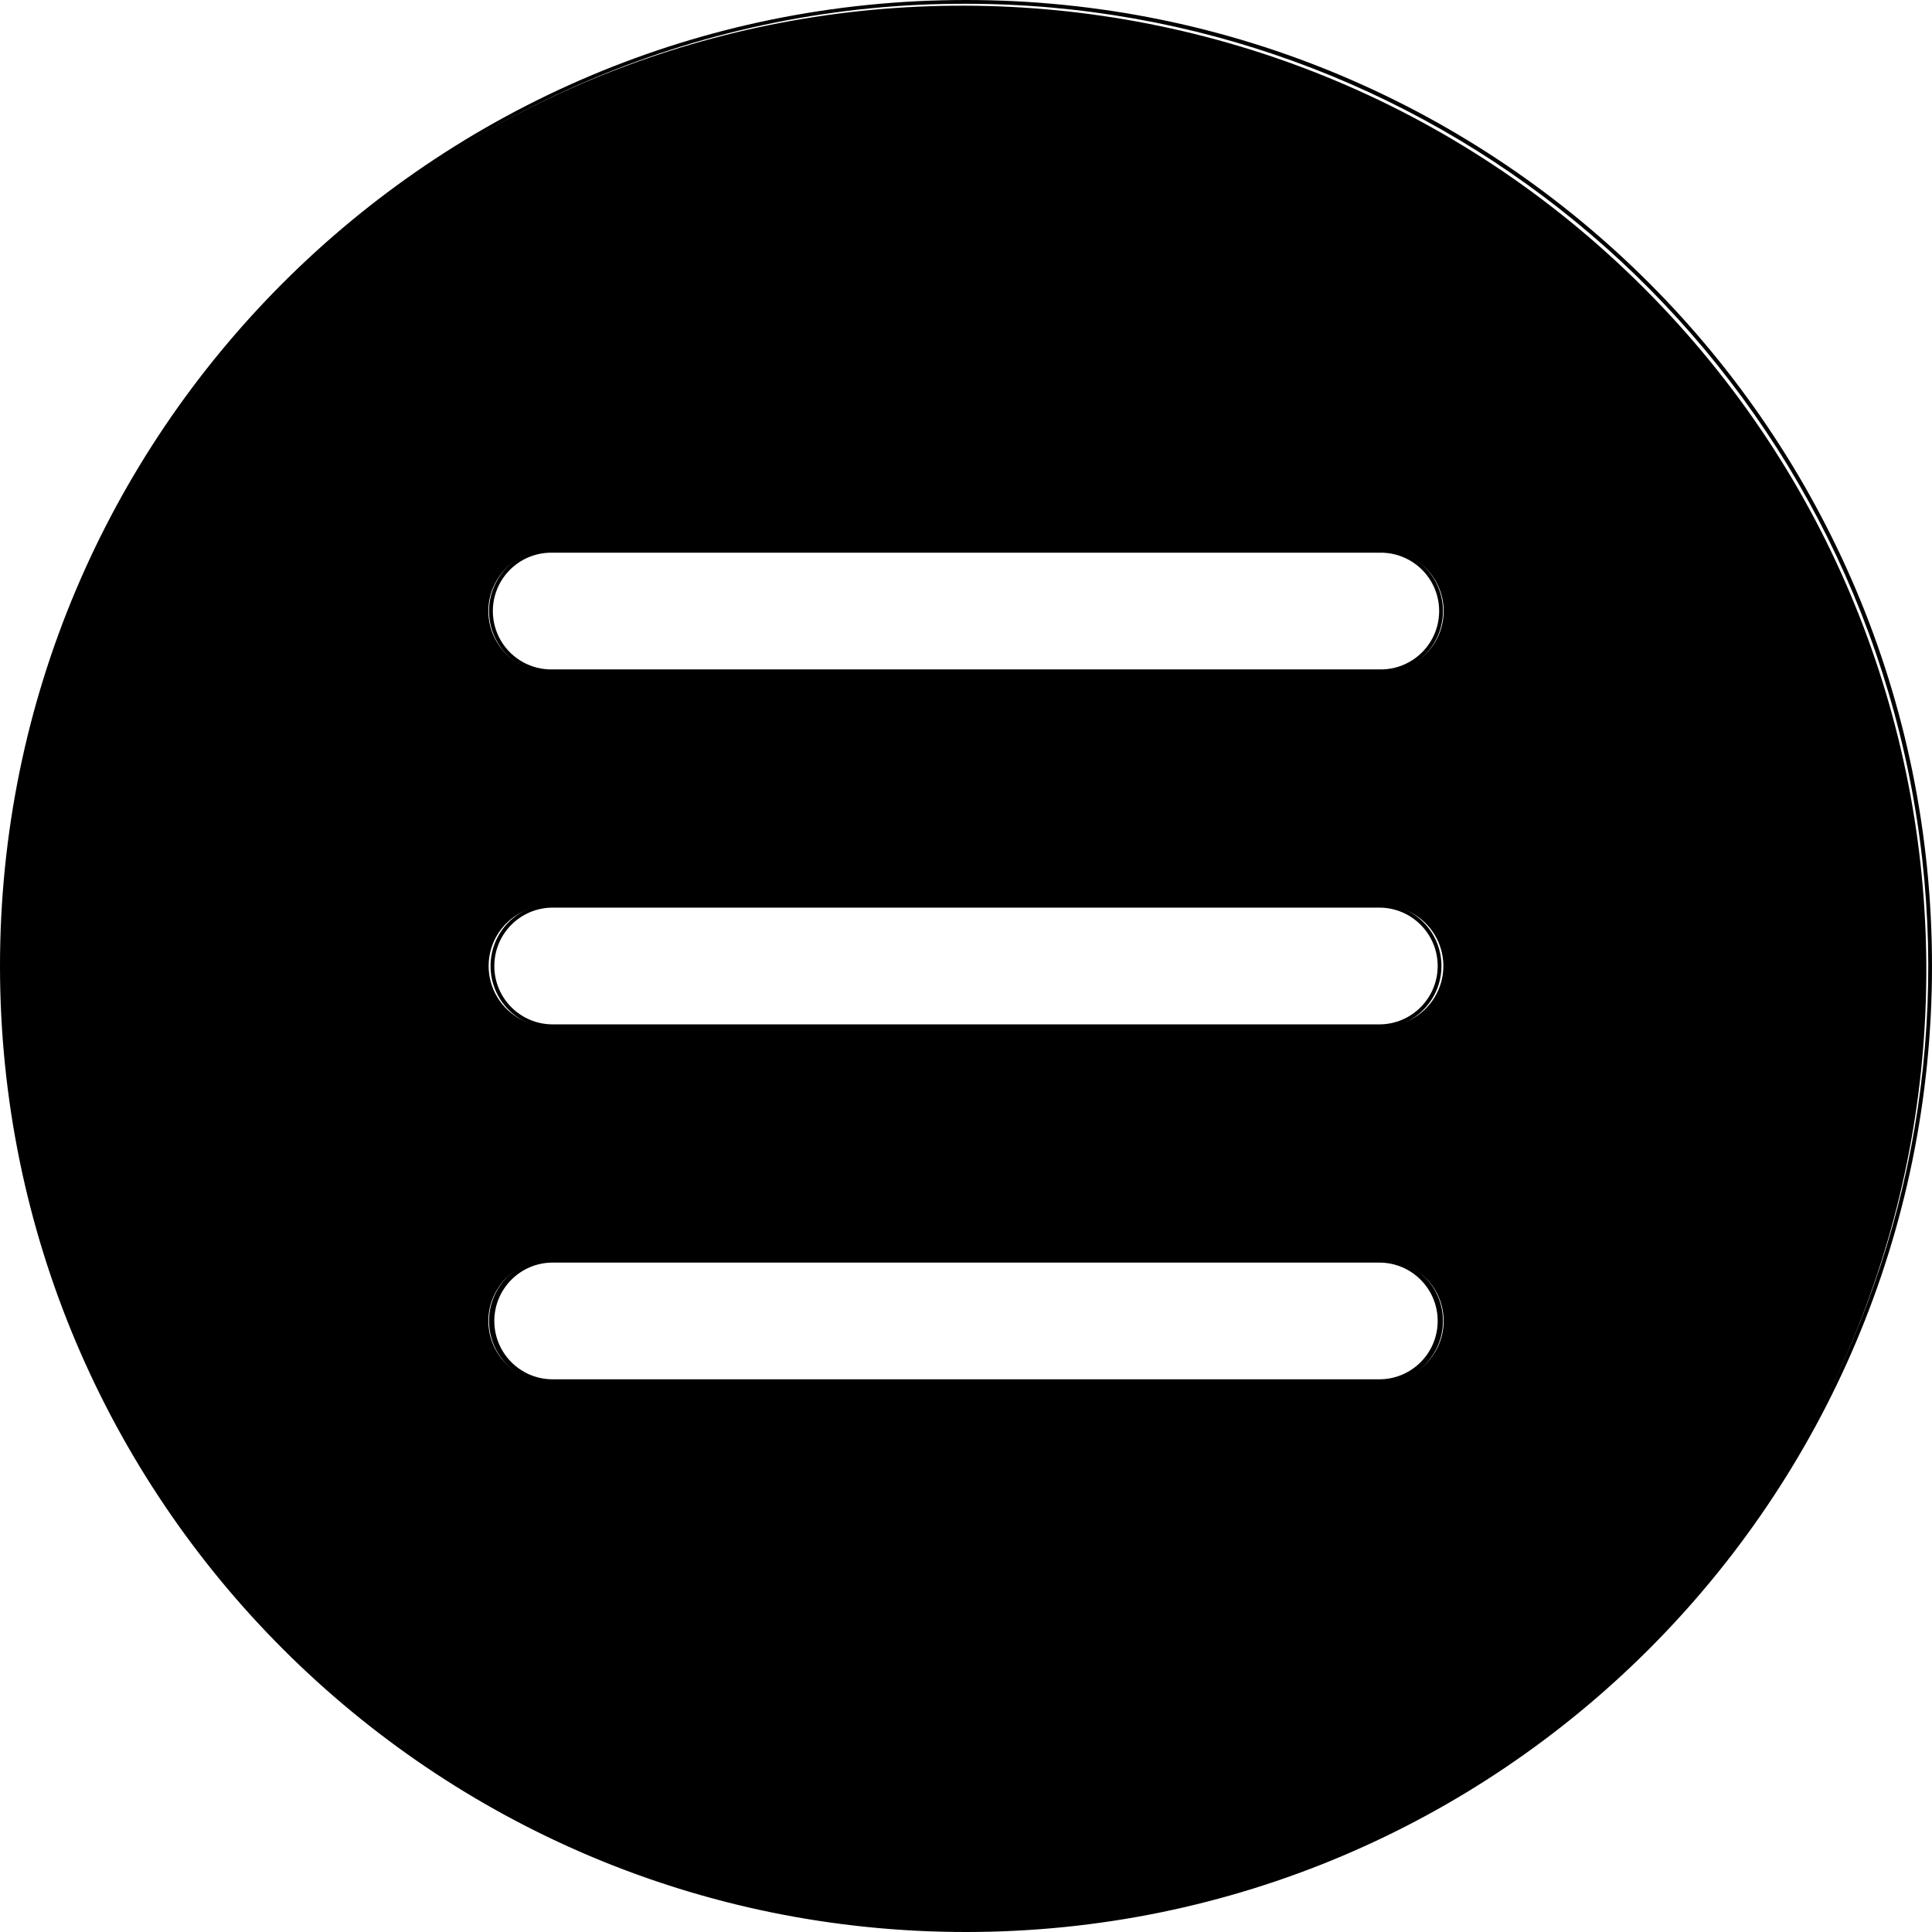
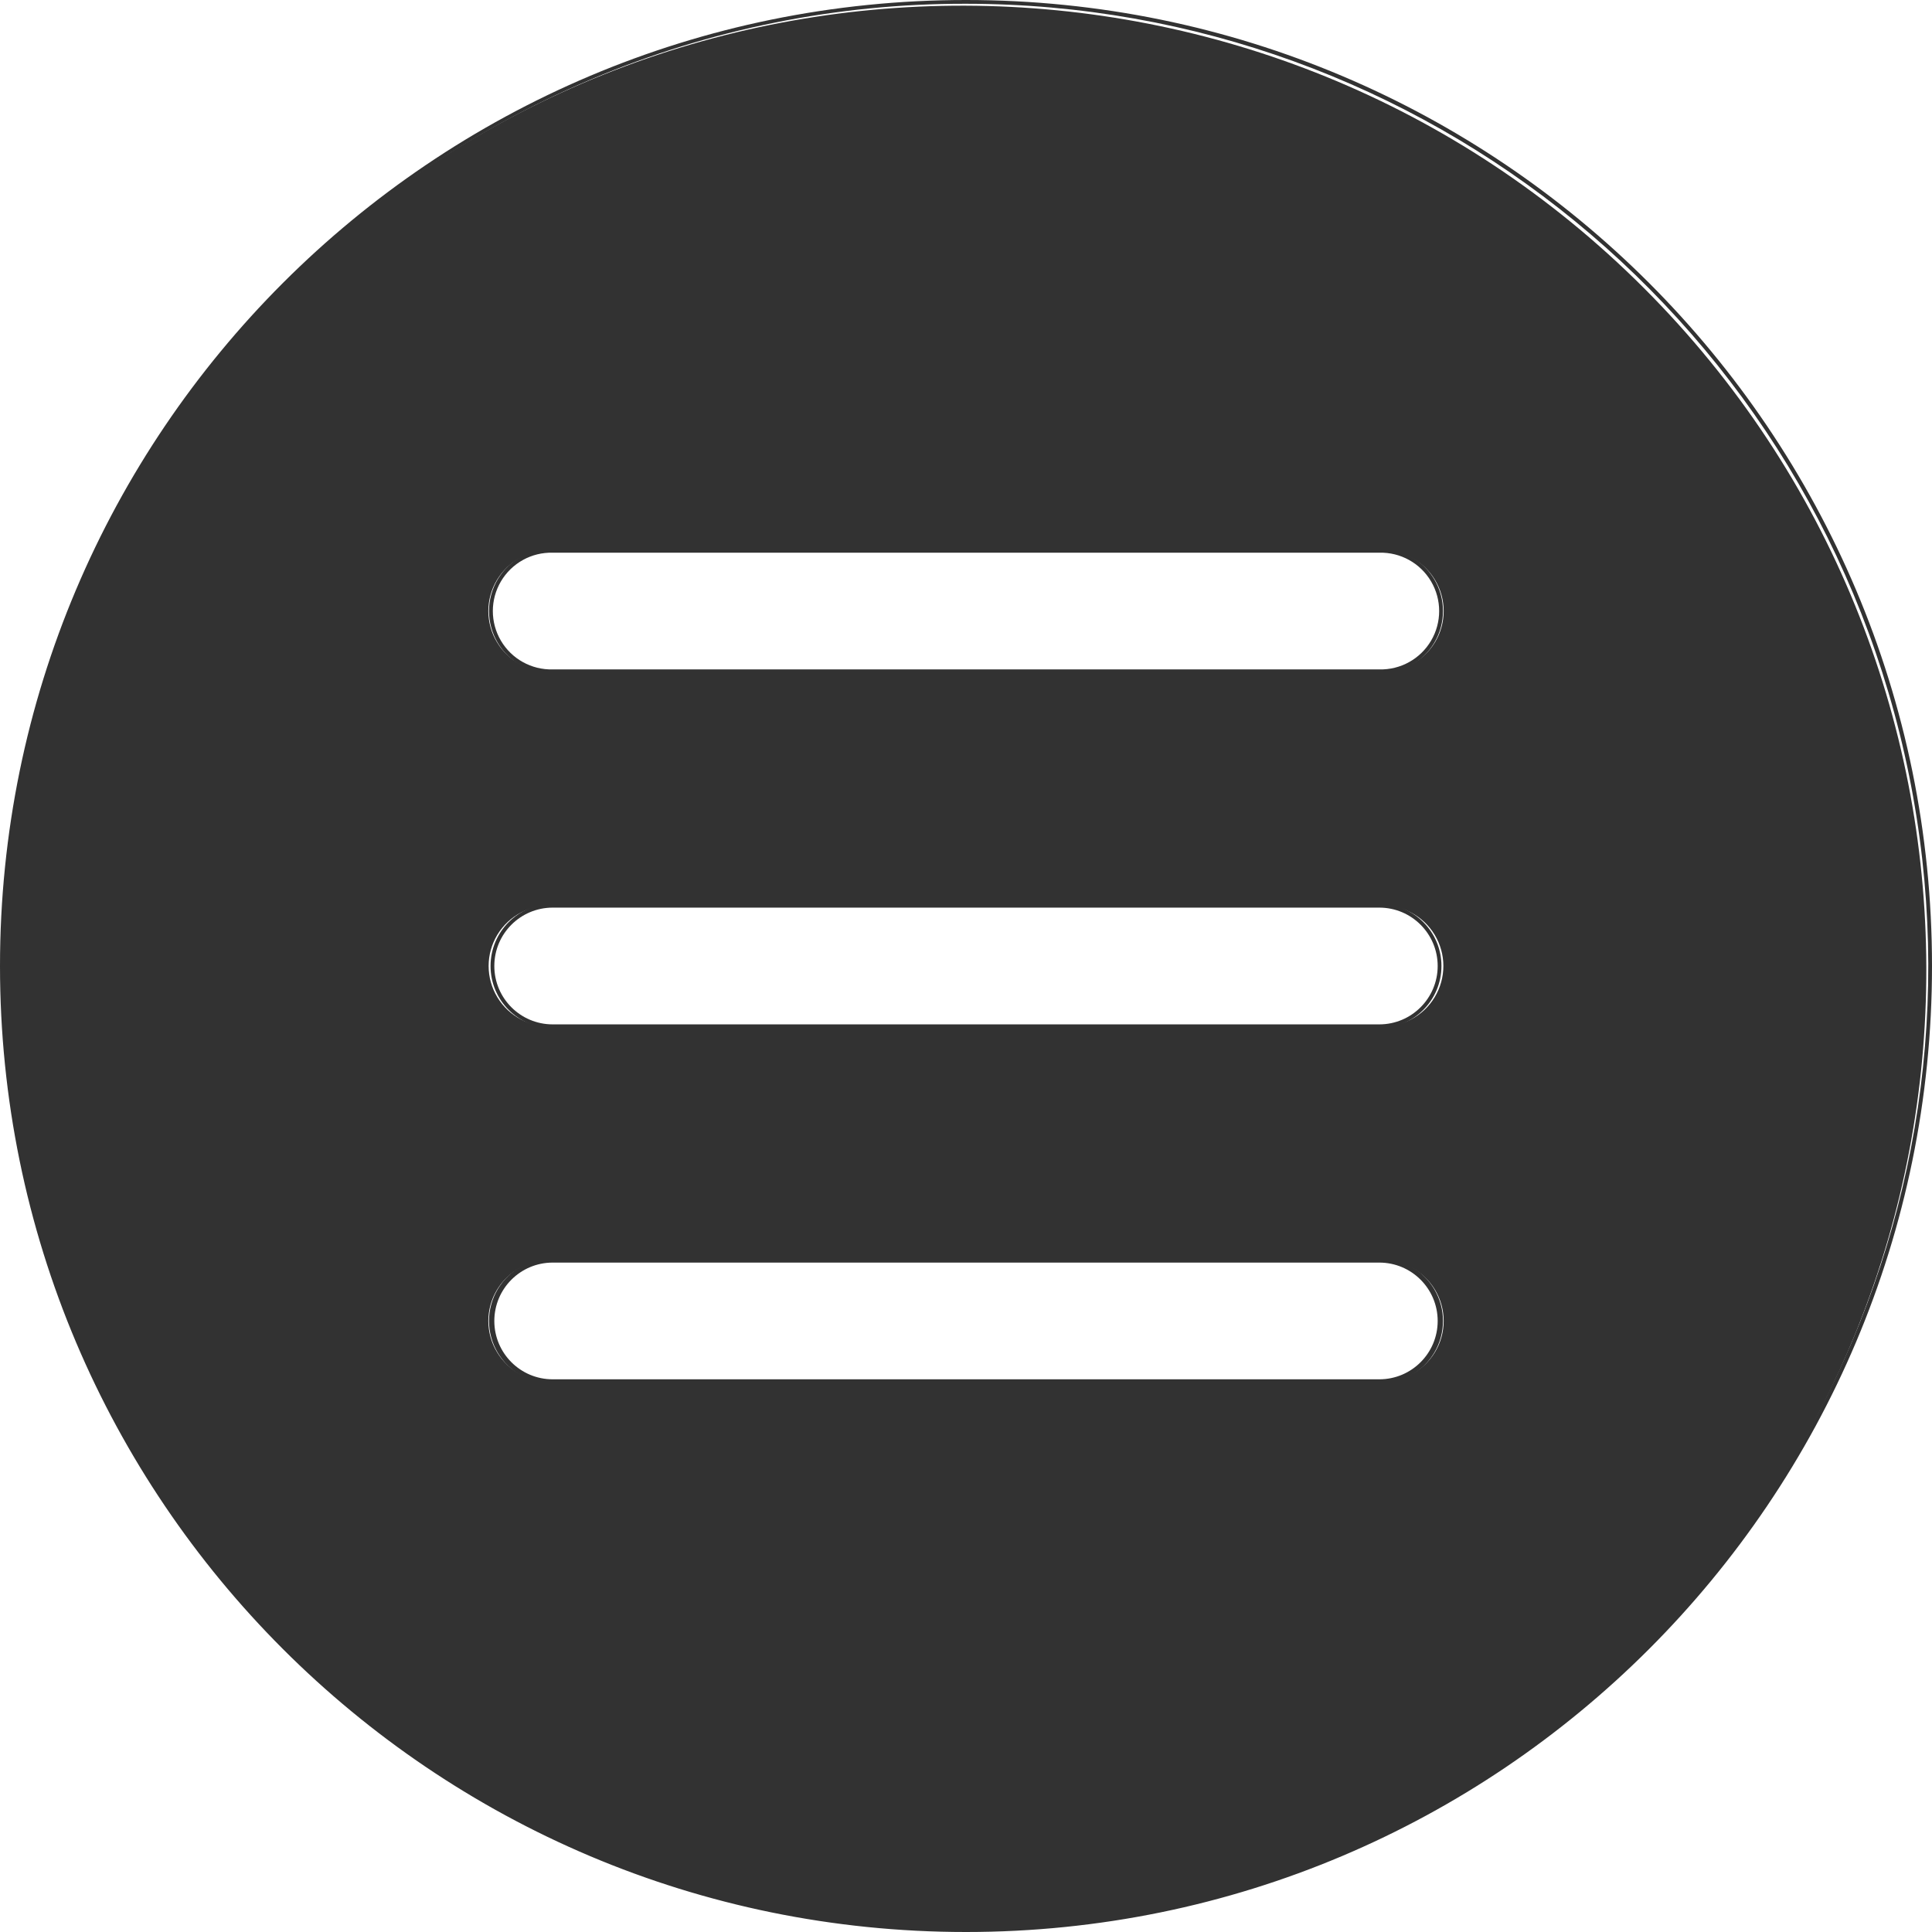
<svg xmlns="http://www.w3.org/2000/svg" id="레이어_1" data-name="레이어 1" viewBox="0 0 512 512">
-   <path d="M256,511.5A255.51,255.51,0,0,1,75.33,75.33,255.51,255.51,0,0,1,436.67,436.67,253.86,253.86,0,0,1,256,511.5ZM146.47,334.1a16,16,0,1,0,0,31.93H365.53a16,16,0,1,0,0-31.93Zm0-94.07a16,16,0,1,0,0,31.94H365.53a16,16,0,1,0,0-31.94Zm0-94.06a16,16,0,1,0,0,31.93H365.53a16,16,0,1,0,0-31.93Z" />
-   <path d="M256,1a255.07,255.07,0,0,1,99.26,490A255.07,255.07,0,0,1,156.74,21,253.35,253.35,0,0,1,256,1M146.47,178.4H365.53a16.47,16.47,0,1,0,0-32.93H146.47a16.47,16.47,0,1,0,0,32.93m0,94.07H365.53a16.47,16.47,0,1,0,0-32.94H146.47a16.47,16.47,0,1,0,0,32.94m0,94.06H365.53a16.47,16.47,0,1,0,0-32.93H146.47a16.47,16.47,0,1,0,0,32.93M256,0C114.62,0,0,114.62,0,256S114.62,512,256,512,512,397.38,512,256,397.38,0,256,0ZM146.47,177.4a15.47,15.47,0,1,1,0-30.93H365.53a15.47,15.47,0,1,1,0,30.93Zm0,94.07A15.47,15.47,0,0,1,131,256h0a15.47,15.47,0,0,1,15.47-15.47H365.53A15.47,15.47,0,0,1,381,256h0a15.47,15.47,0,0,1-15.47,15.47Zm0,94.06A15.46,15.46,0,0,1,131,350.07h0a15.47,15.47,0,0,1,15.47-15.47H365.53A15.47,15.47,0,0,1,381,350.07h0a15.46,15.46,0,0,1-15.47,15.46Z" />
+   <path style="fill:rgb(50,50,50);fill-rule:nonzero;" d="M256,511.5A255.51,255.51,0,0,1,75.33,75.33,255.51,255.51,0,0,1,436.67,436.67,253.86,253.86,0,0,1,256,511.5ZM146.47,334.1a16,16,0,1,0,0,31.93H365.53a16,16,0,1,0,0-31.93Zm0-94.07a16,16,0,1,0,0,31.94H365.53a16,16,0,1,0,0-31.94Zm0-94.06a16,16,0,1,0,0,31.93H365.53a16,16,0,1,0,0-31.93Z" />
+   <path style="fill:rgb(50,50,50);fill-rule:nonzero;" d="M256,1a255.07,255.07,0,0,1,99.26,490A255.07,255.07,0,0,1,156.74,21,253.35,253.35,0,0,1,256,1M146.47,178.4H365.53a16.47,16.47,0,1,0,0-32.93H146.47a16.47,16.47,0,1,0,0,32.93m0,94.07H365.53a16.47,16.47,0,1,0,0-32.94H146.47a16.47,16.47,0,1,0,0,32.94m0,94.06H365.53a16.47,16.47,0,1,0,0-32.93H146.47a16.47,16.47,0,1,0,0,32.93M256,0C114.62,0,0,114.62,0,256S114.62,512,256,512,512,397.38,512,256,397.38,0,256,0ZM146.47,177.4a15.47,15.47,0,1,1,0-30.93H365.53a15.47,15.47,0,1,1,0,30.93Zm0,94.07A15.47,15.47,0,0,1,131,256h0a15.47,15.47,0,0,1,15.47-15.47H365.53A15.47,15.47,0,0,1,381,256h0a15.47,15.47,0,0,1-15.47,15.47Zm0,94.06A15.46,15.46,0,0,1,131,350.07h0a15.47,15.47,0,0,1,15.47-15.47H365.53A15.47,15.47,0,0,1,381,350.07h0a15.46,15.46,0,0,1-15.47,15.46Z" />
</svg>
